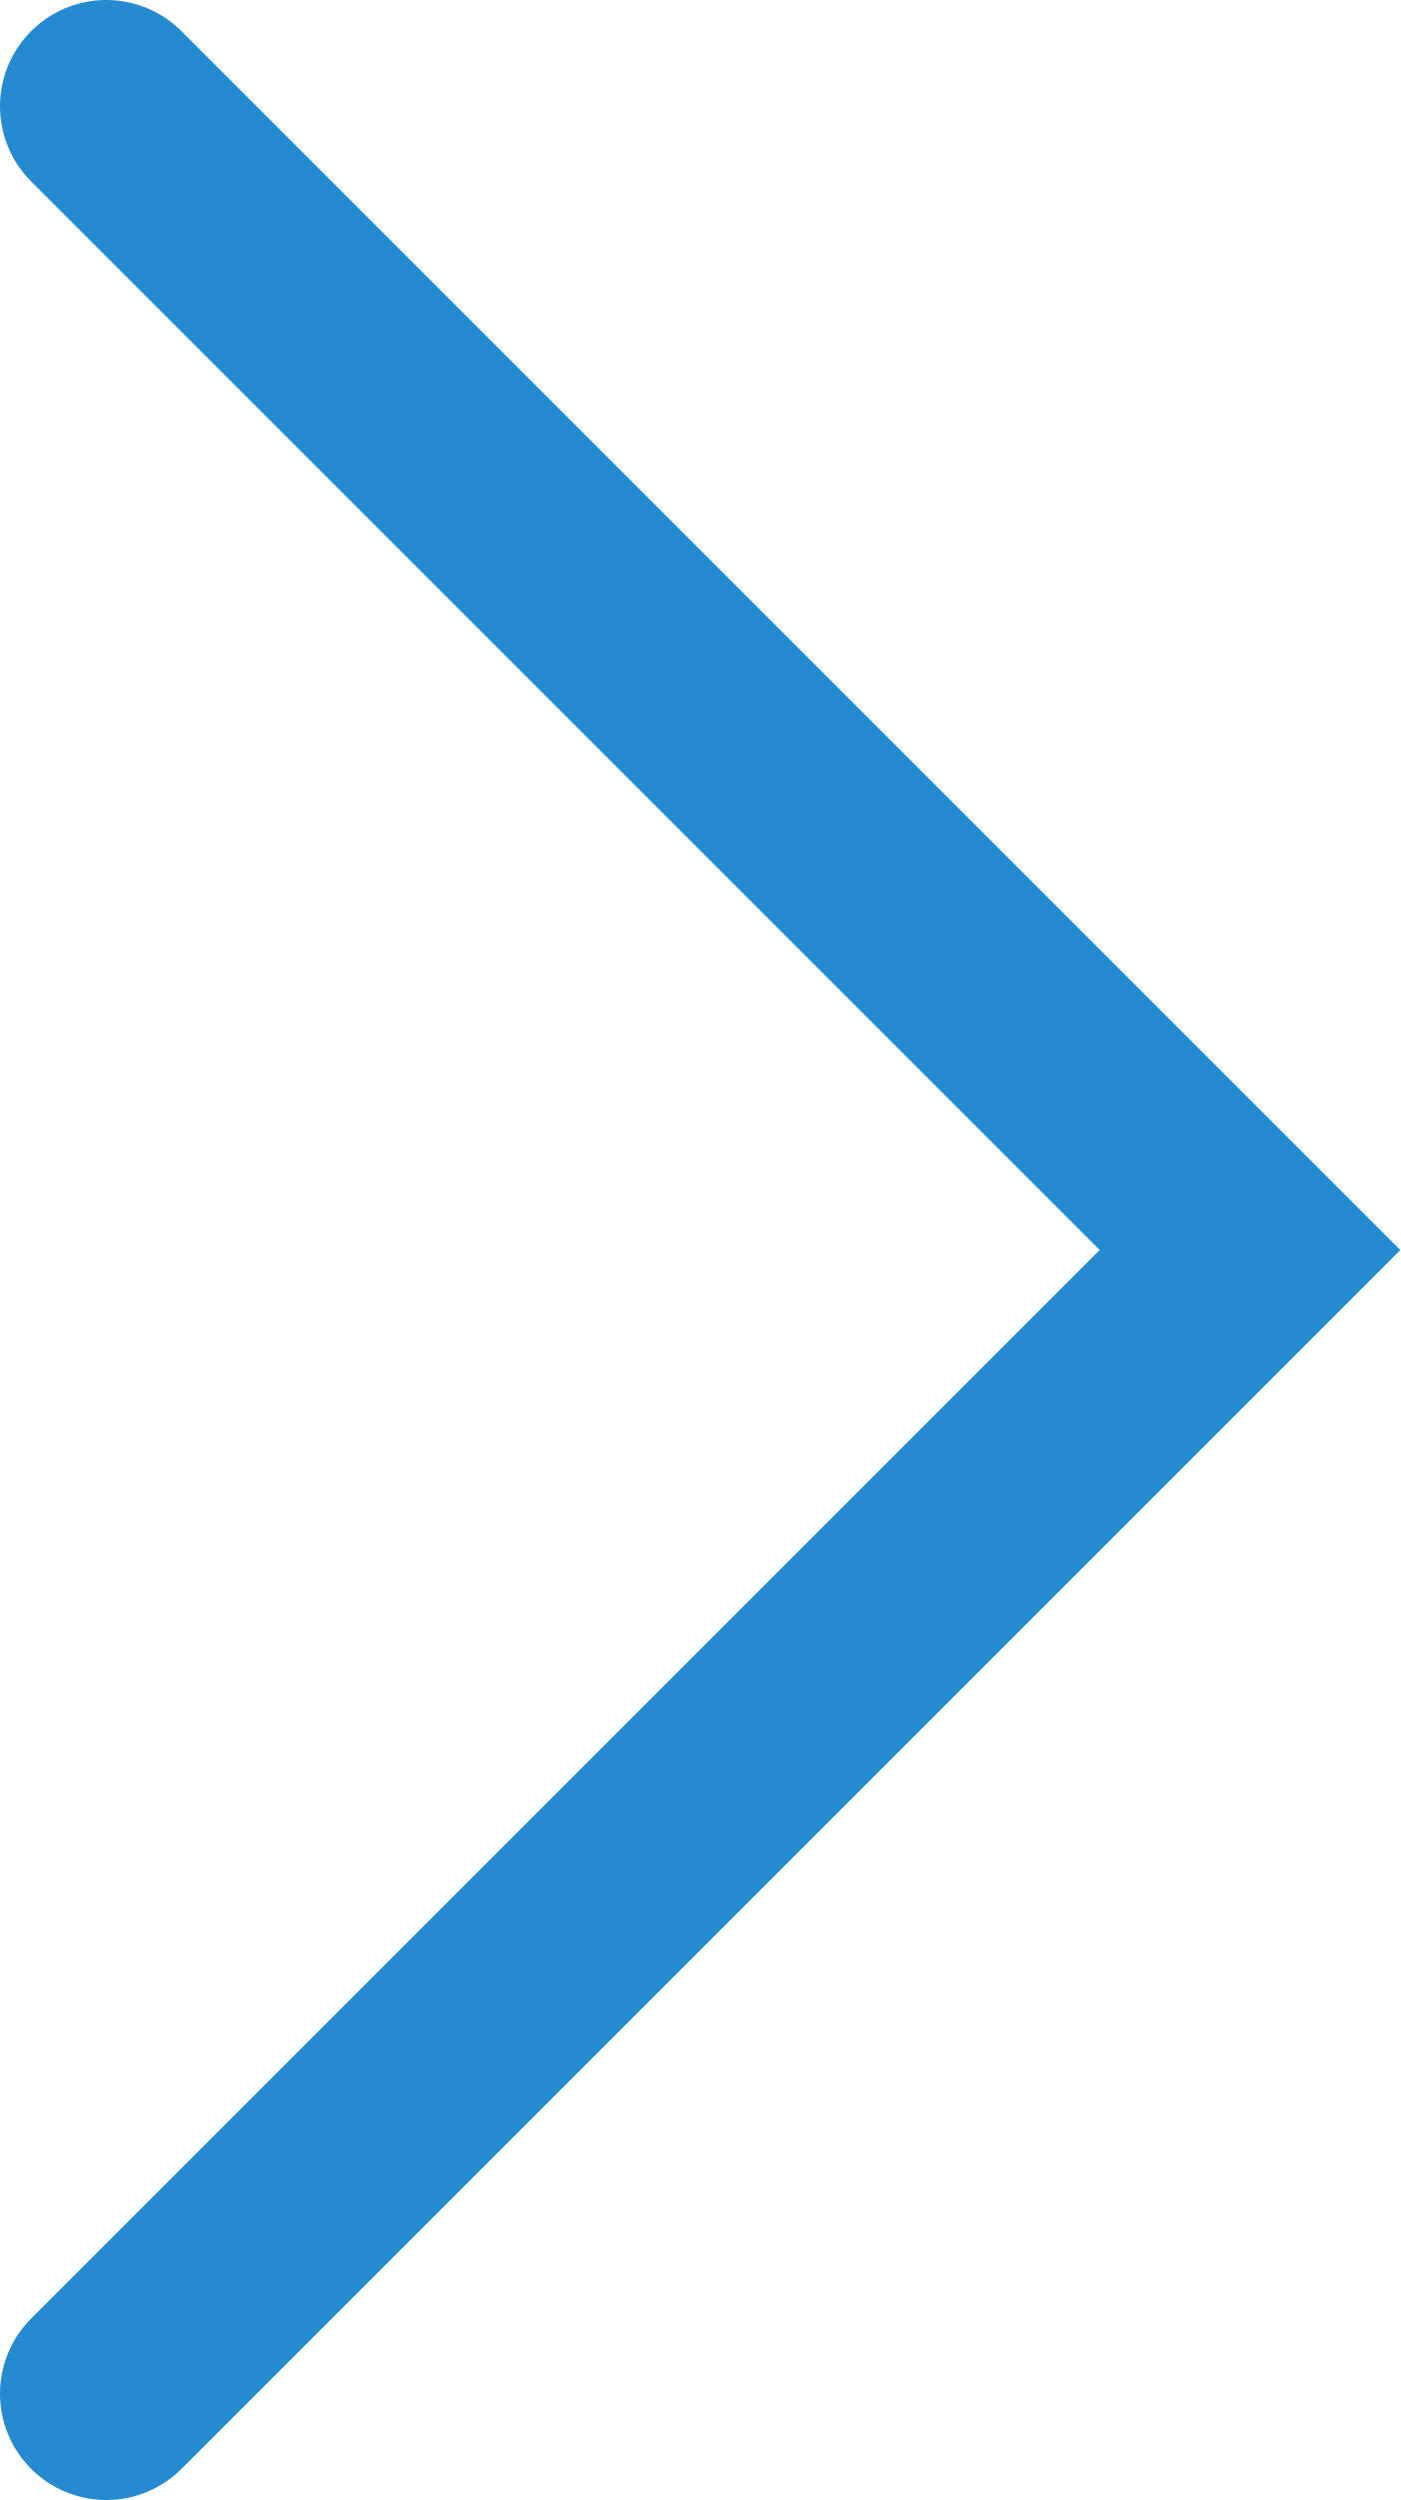
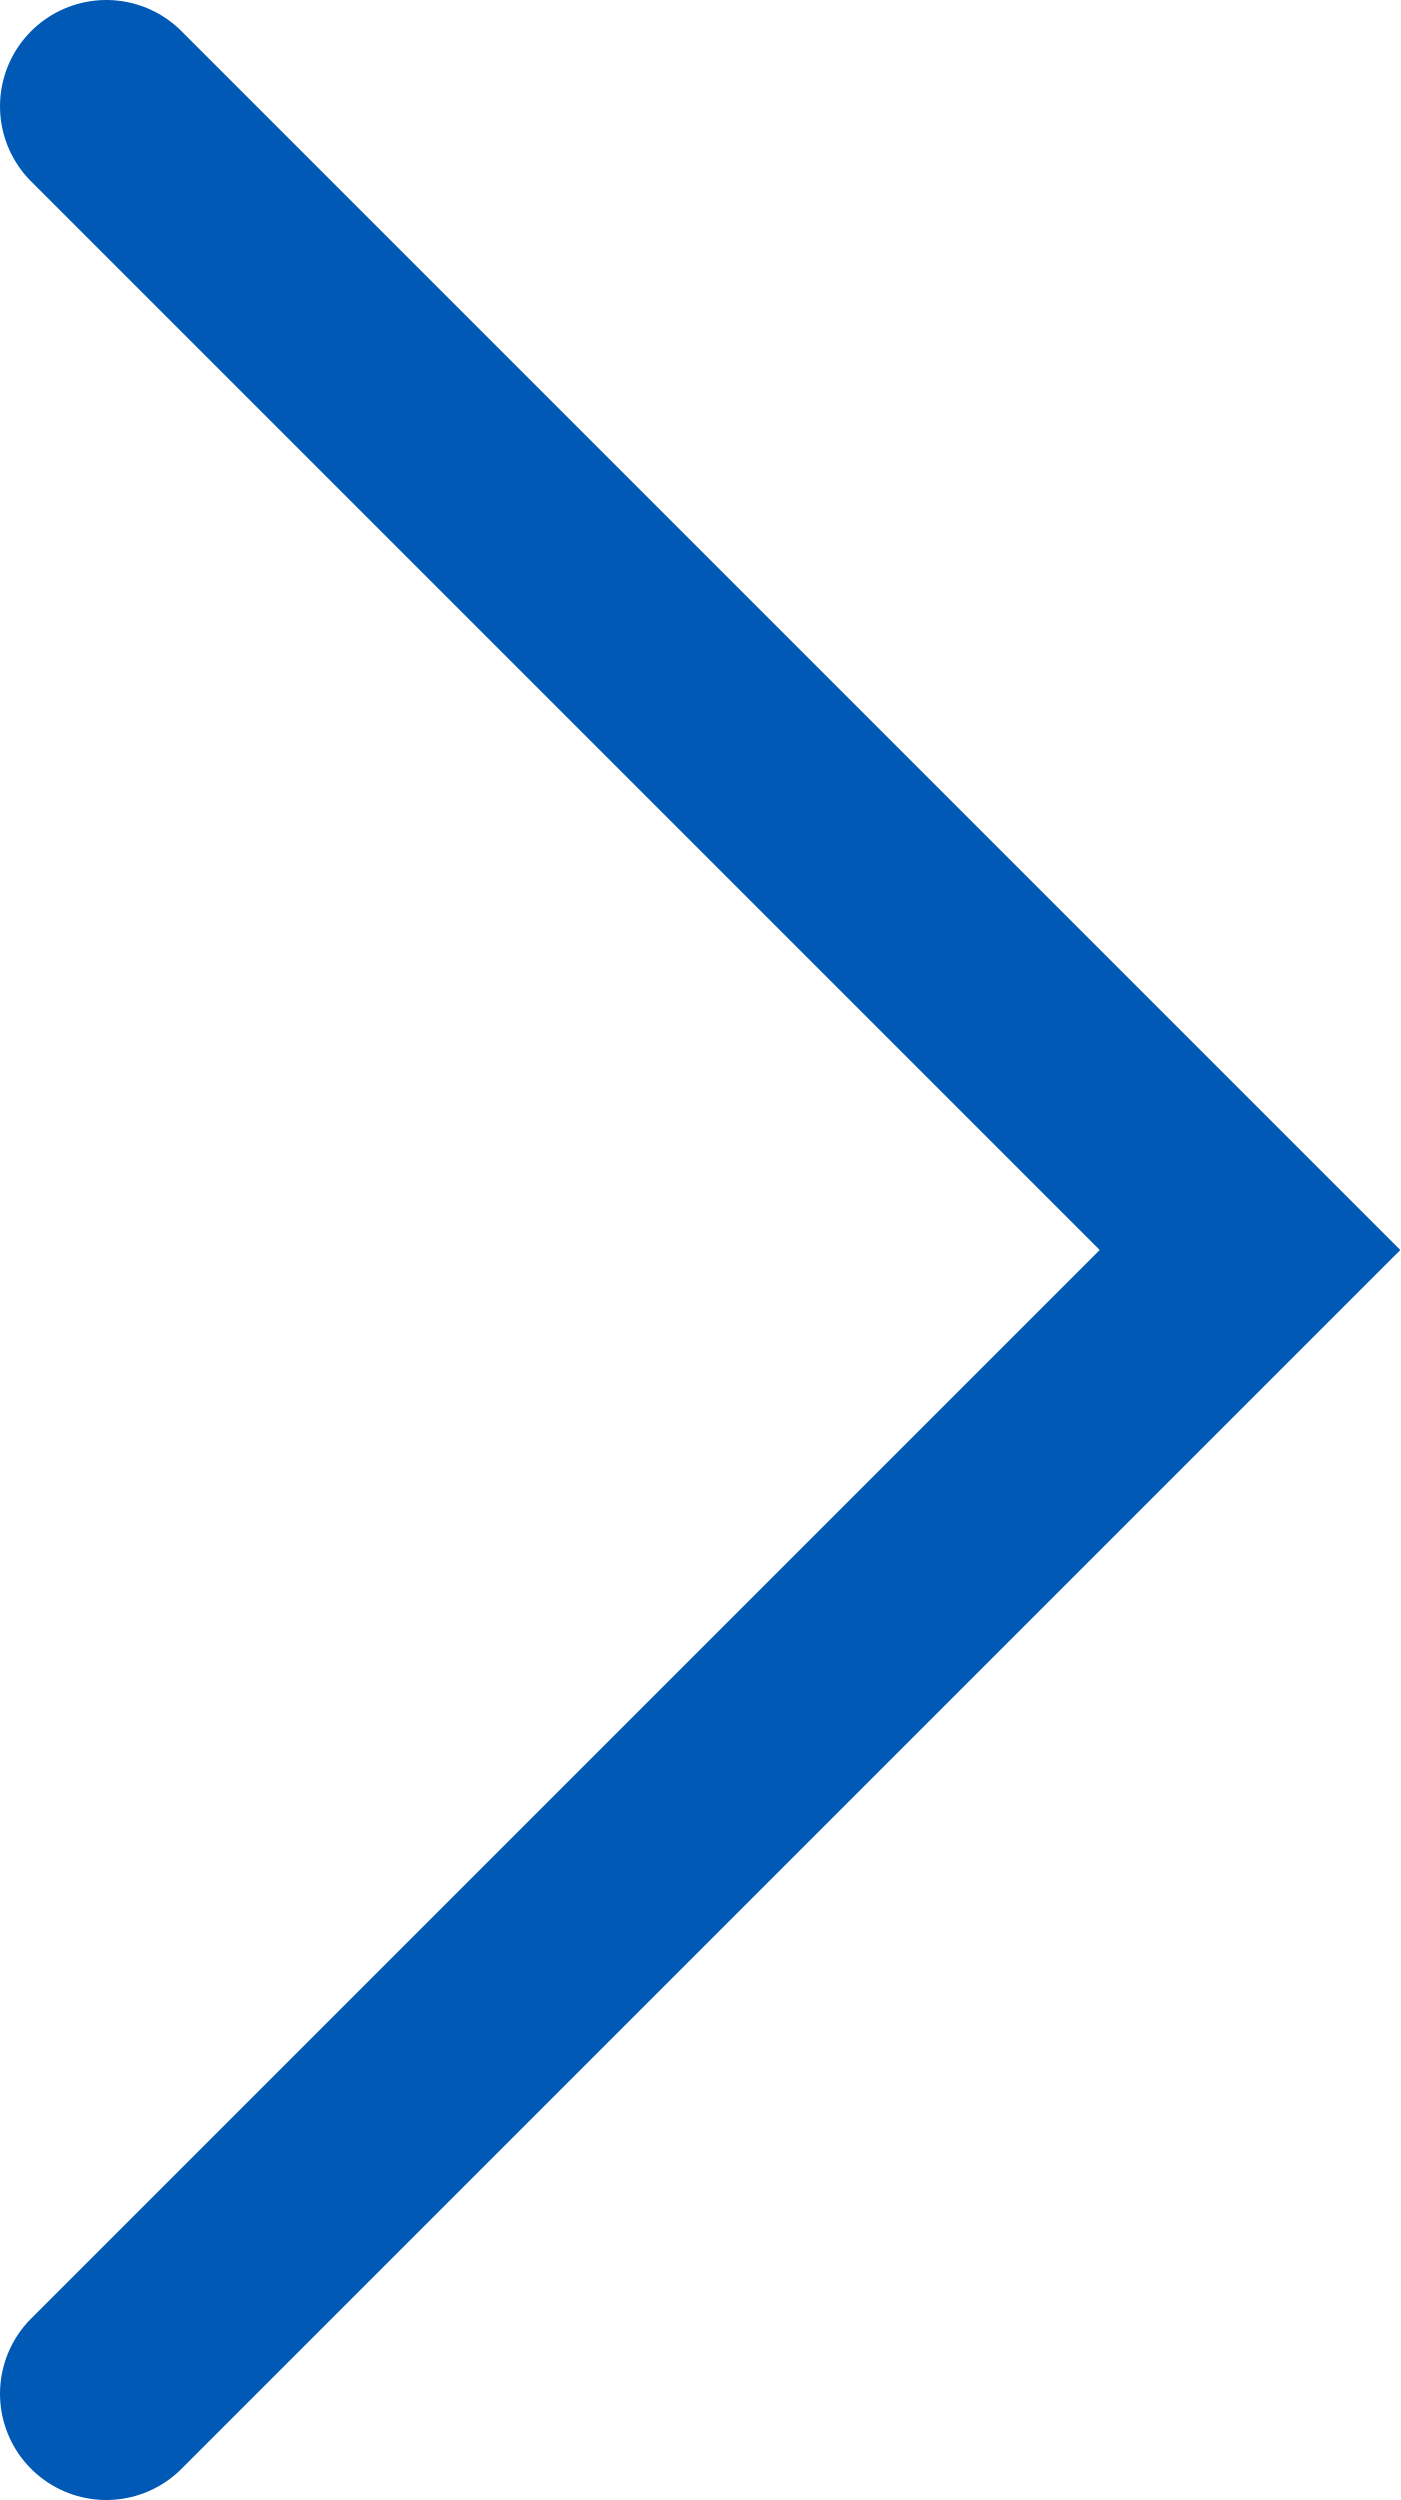
<svg xmlns="http://www.w3.org/2000/svg" viewBox="0 0 6.59 11.76">
  <g id="Layer_2" data-name="Layer 2">
-     <path fill="none" stroke="#258acf" stroke-linecap="round" stroke-miterlimit="10" d="M.5.5l5.38 5.38L.5 11.26" id="design" />
+     <path fill="none" stroke="#0059b4" stroke-linecap="round" stroke-miterlimit="10" d="M.5.5l5.38 5.38L.5 11.26" id="base" />
  </g>
</svg>
